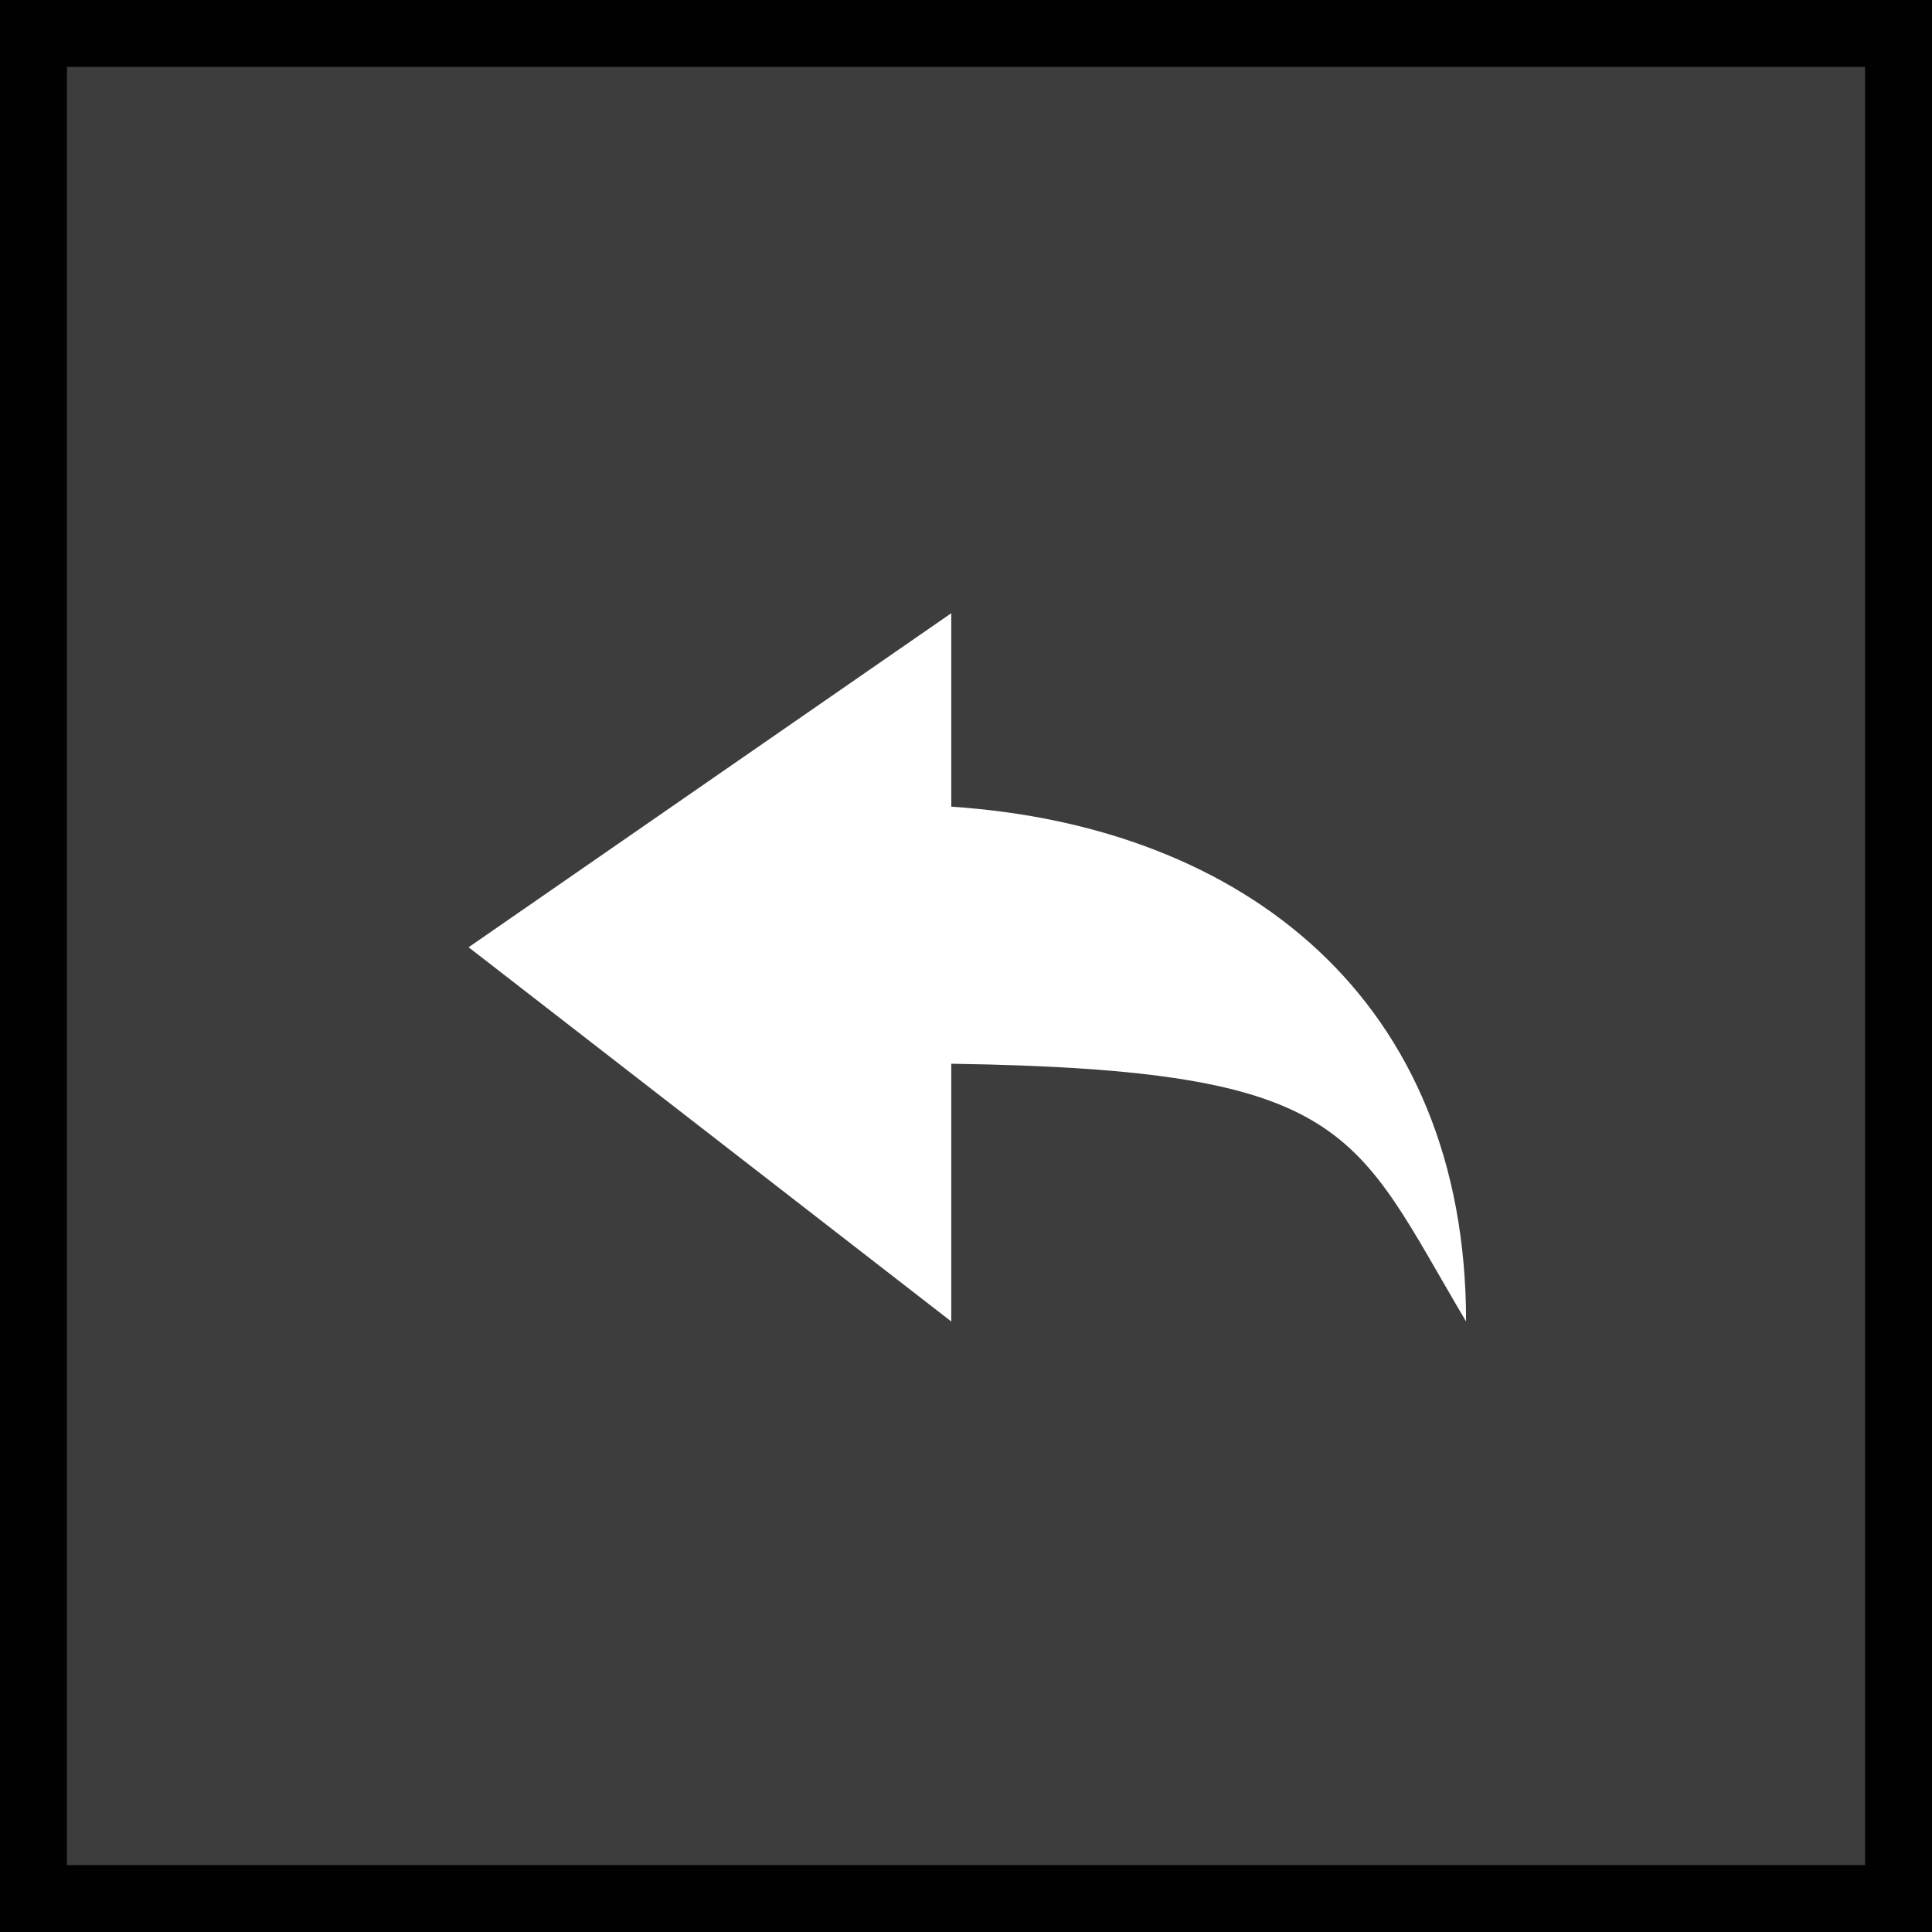
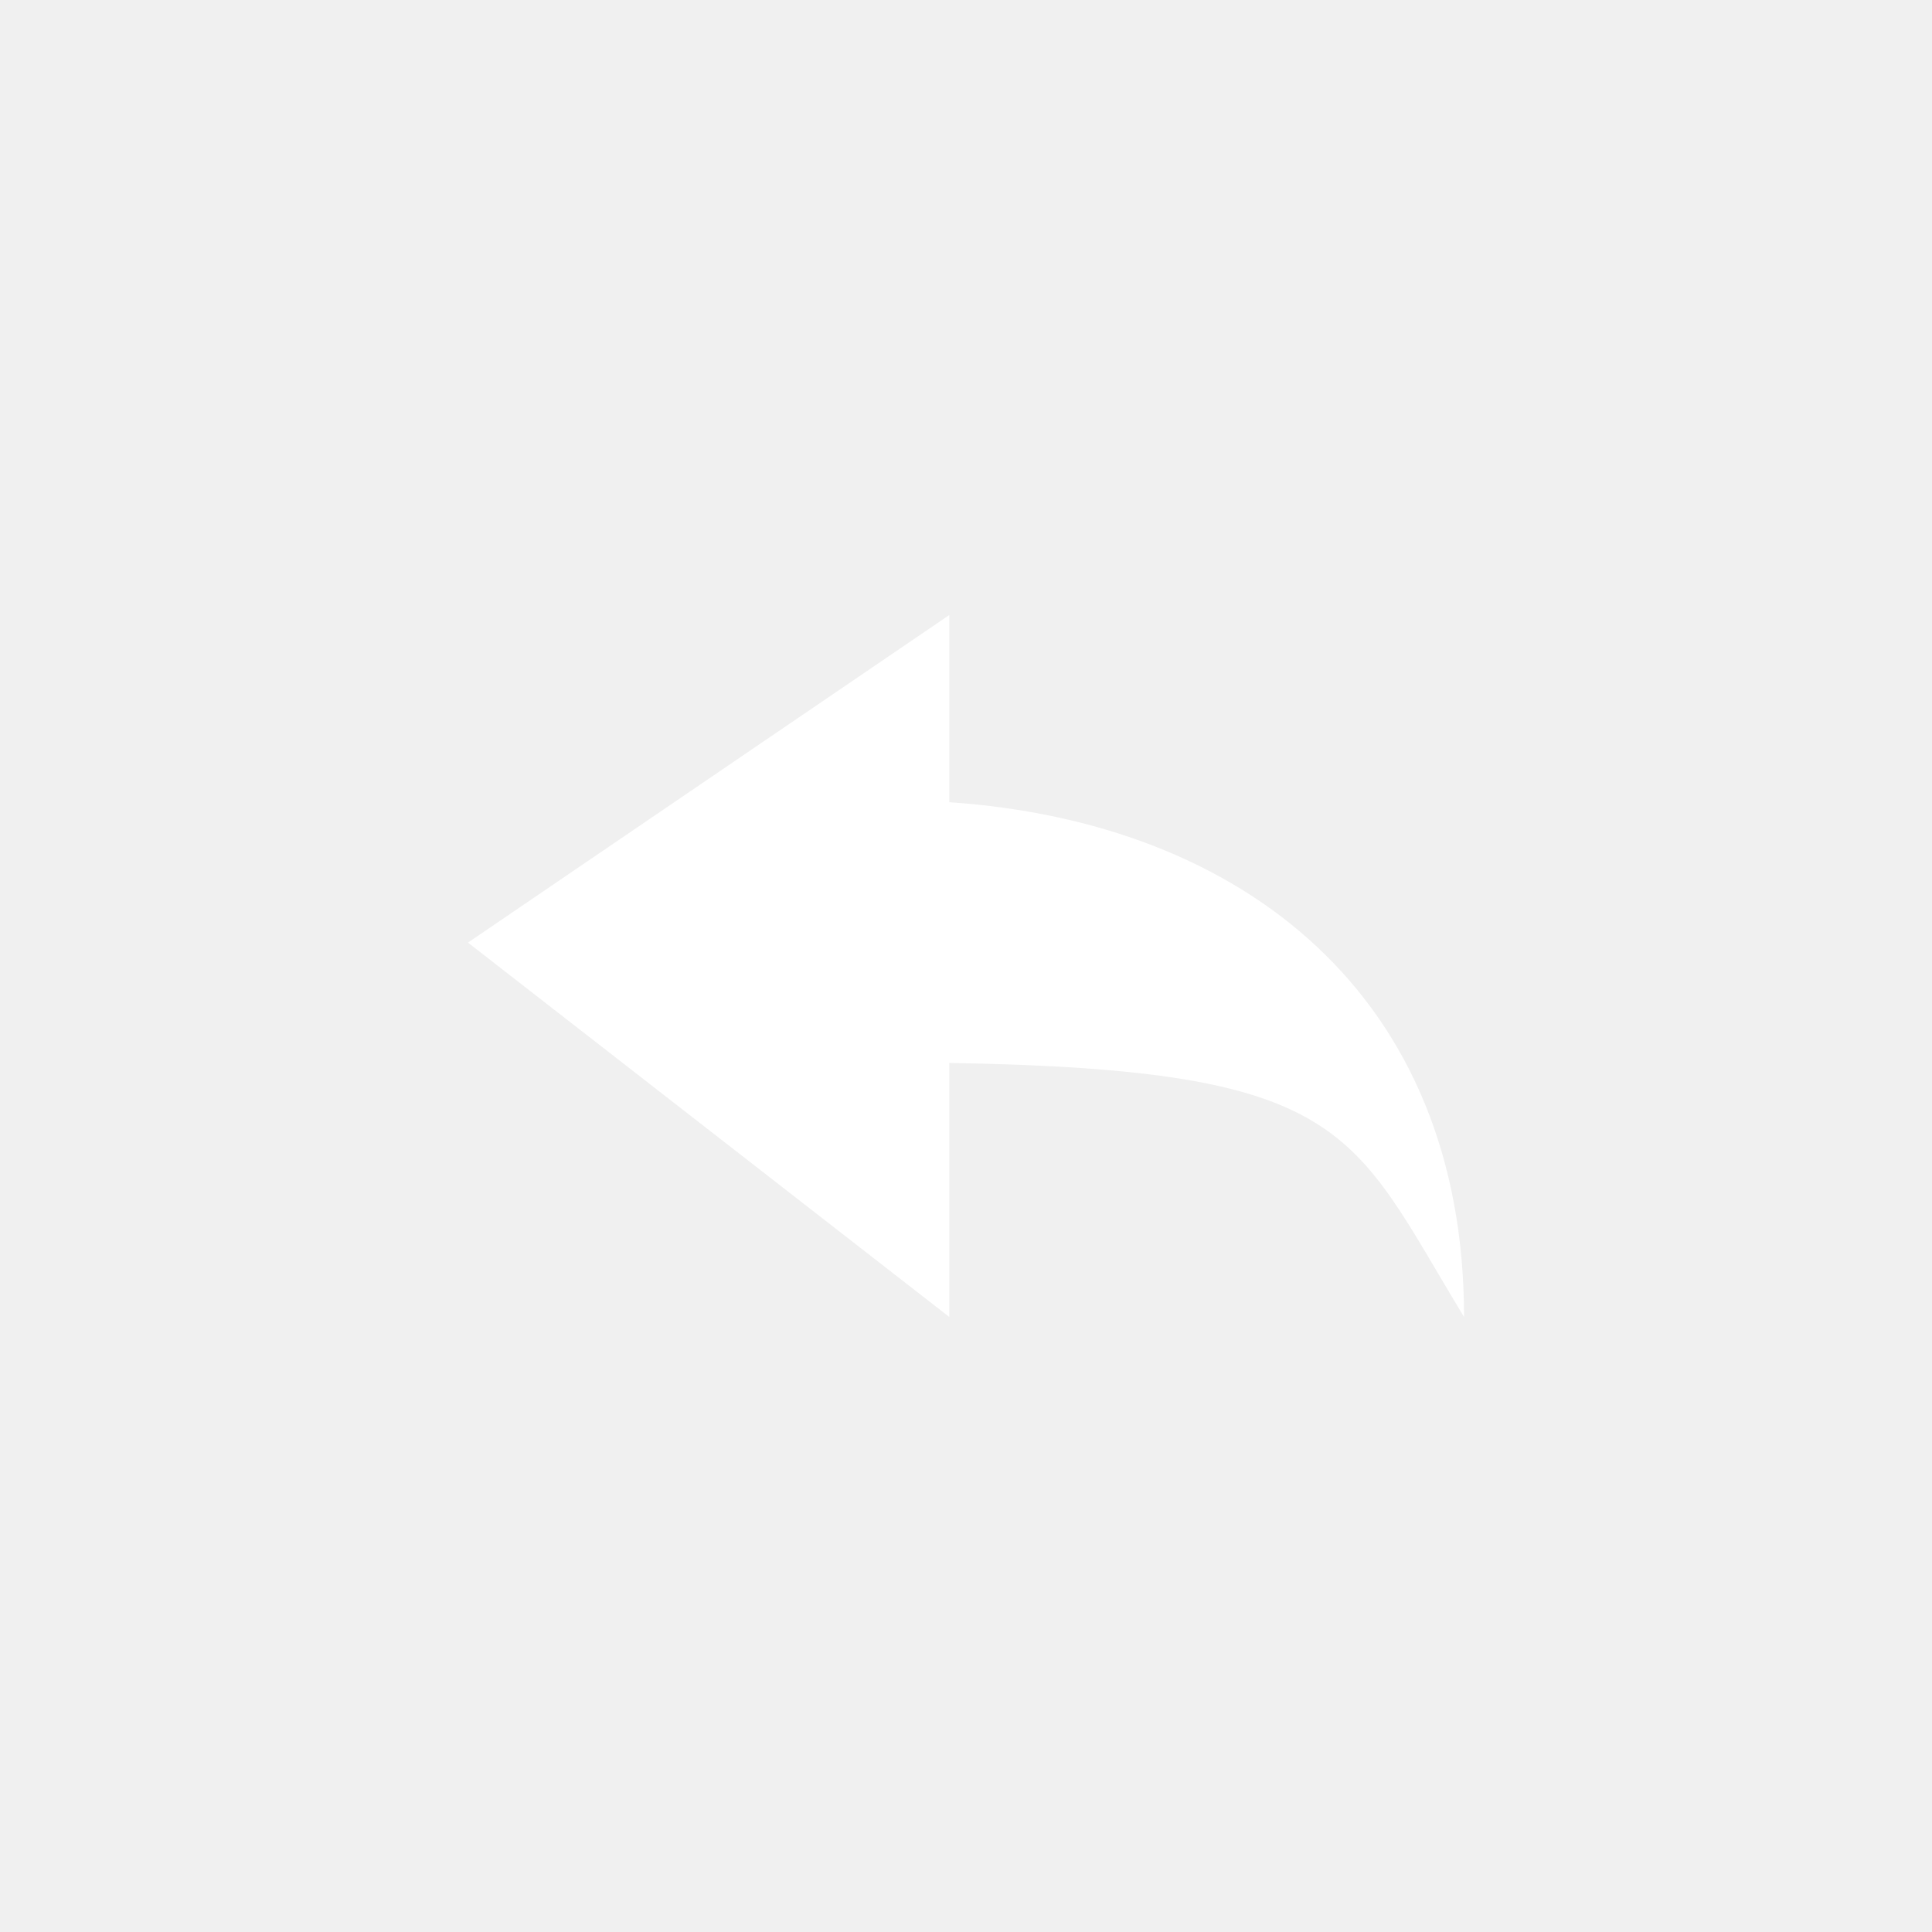
- <svg xmlns="http://www.w3.org/2000/svg" id="Calque_1" data-name="Calque 1" viewBox="0 0 28.86 28.86">
-   <defs>
-     <style>.cls-1{fill:#3d3d3d;}.cls-2{fill:#000100;}.cls-3{fill:#fff;fill-rule:evenodd;}</style>
-   </defs>
-   <rect class="cls-1" x="0.5" y="0.5" width="27.86" height="27.86" />
-   <path class="cls-2" d="M28.86,28.86H0V0H28.86V28.86ZM1,27.86H27.86V1H1V27.86Z" />
-   <path class="cls-3" d="M7,14.15l7.21,5.59V15.89c6,0.09,6,1,7.69,3.85,0-4.8-3.31-7.4-7.69-7.69V9.16Z" />
+ <svg xmlns="http://www.w3.org/2000/svg" version="1.1" id="Calque_1" x="0px" y="0px" viewBox="0 0 28.9 28.9" style="enable-background:new 0 0 28.9 28.9;" xml:space="preserve">
+   <style type="text/css">
+ 	.st0{display:none;fill:#3D3D3D;}
+ 	.st1{display:none;fill:#000100;}
+ 	.st2{fill:#FFFFFF;}
+ </style>
+   <rect x="0.5" y="0.5" class="st0" width="27.9" height="27.9" />
+   <path class="st1" d="M28.9,28.9H0V0h28.9V28.9z M1,27.9h26.9V1H1V27.9z" />
+   <path class="st2" d="M7,14.1l7.2,5.6v-3.8c6,0.1,6,1,7.7,3.8c0-4.8-3.3-7.4-7.7-7.7V9.2L7,14.1z" />
</svg>
